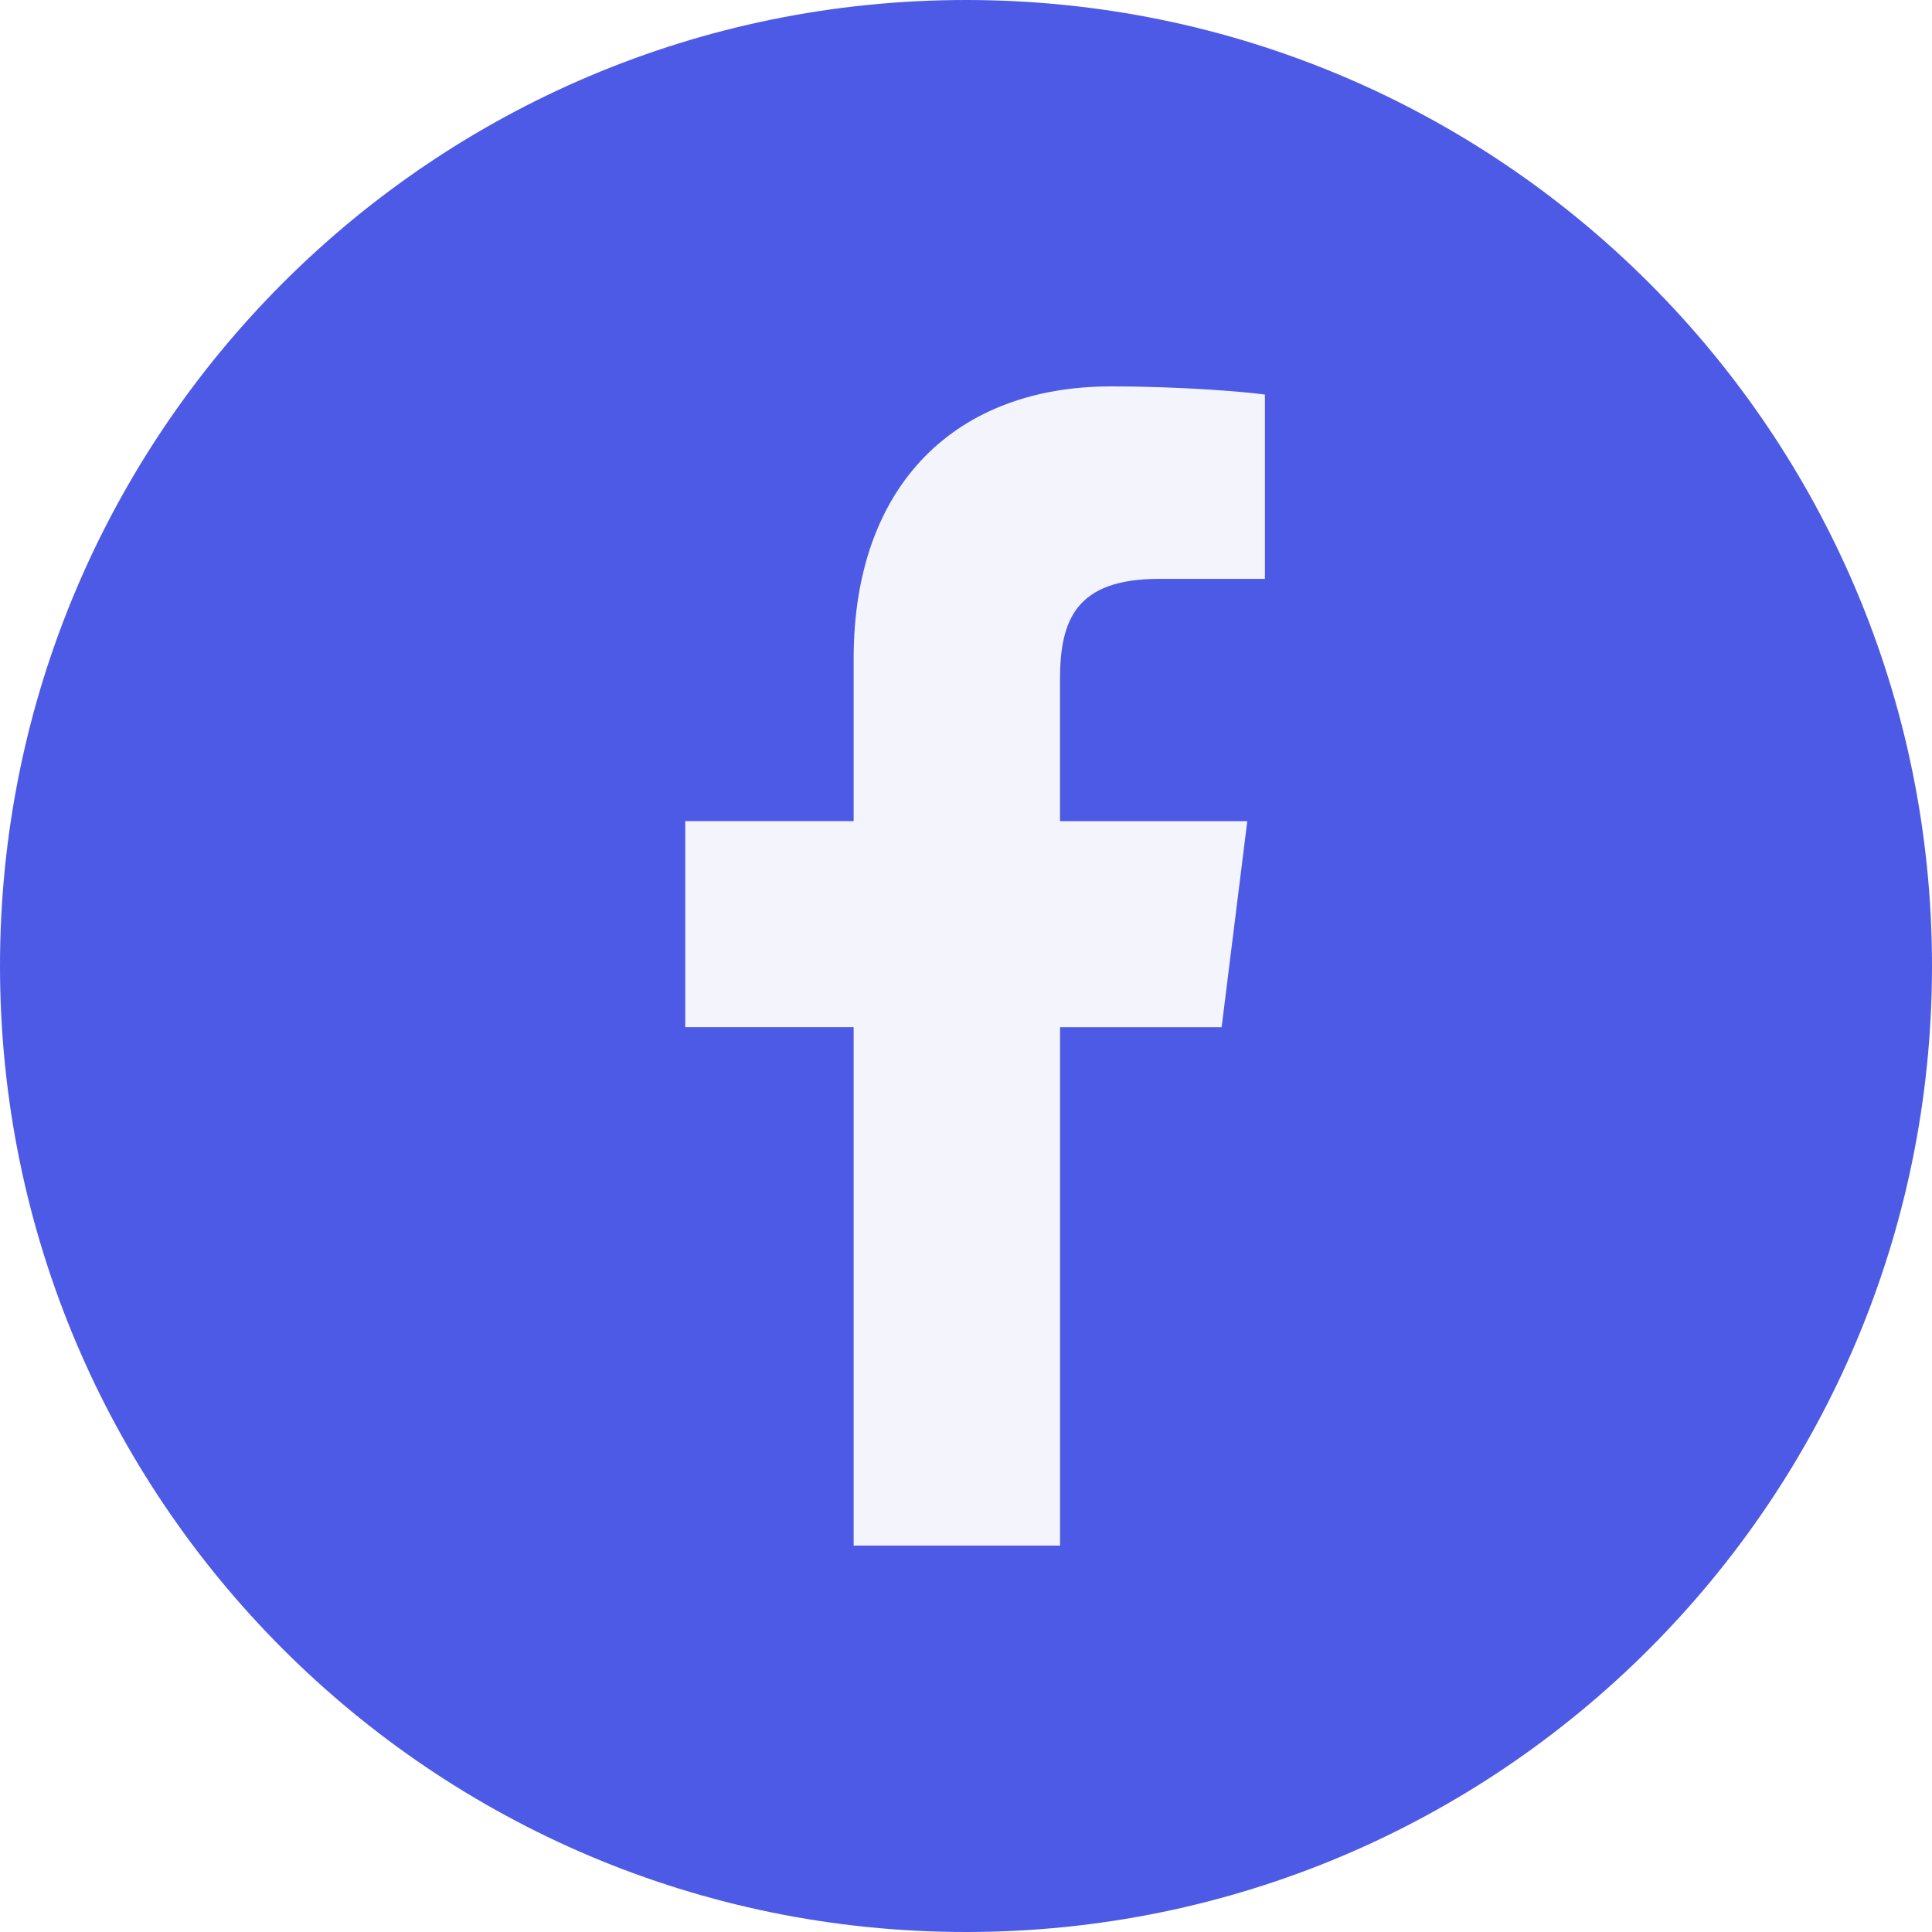
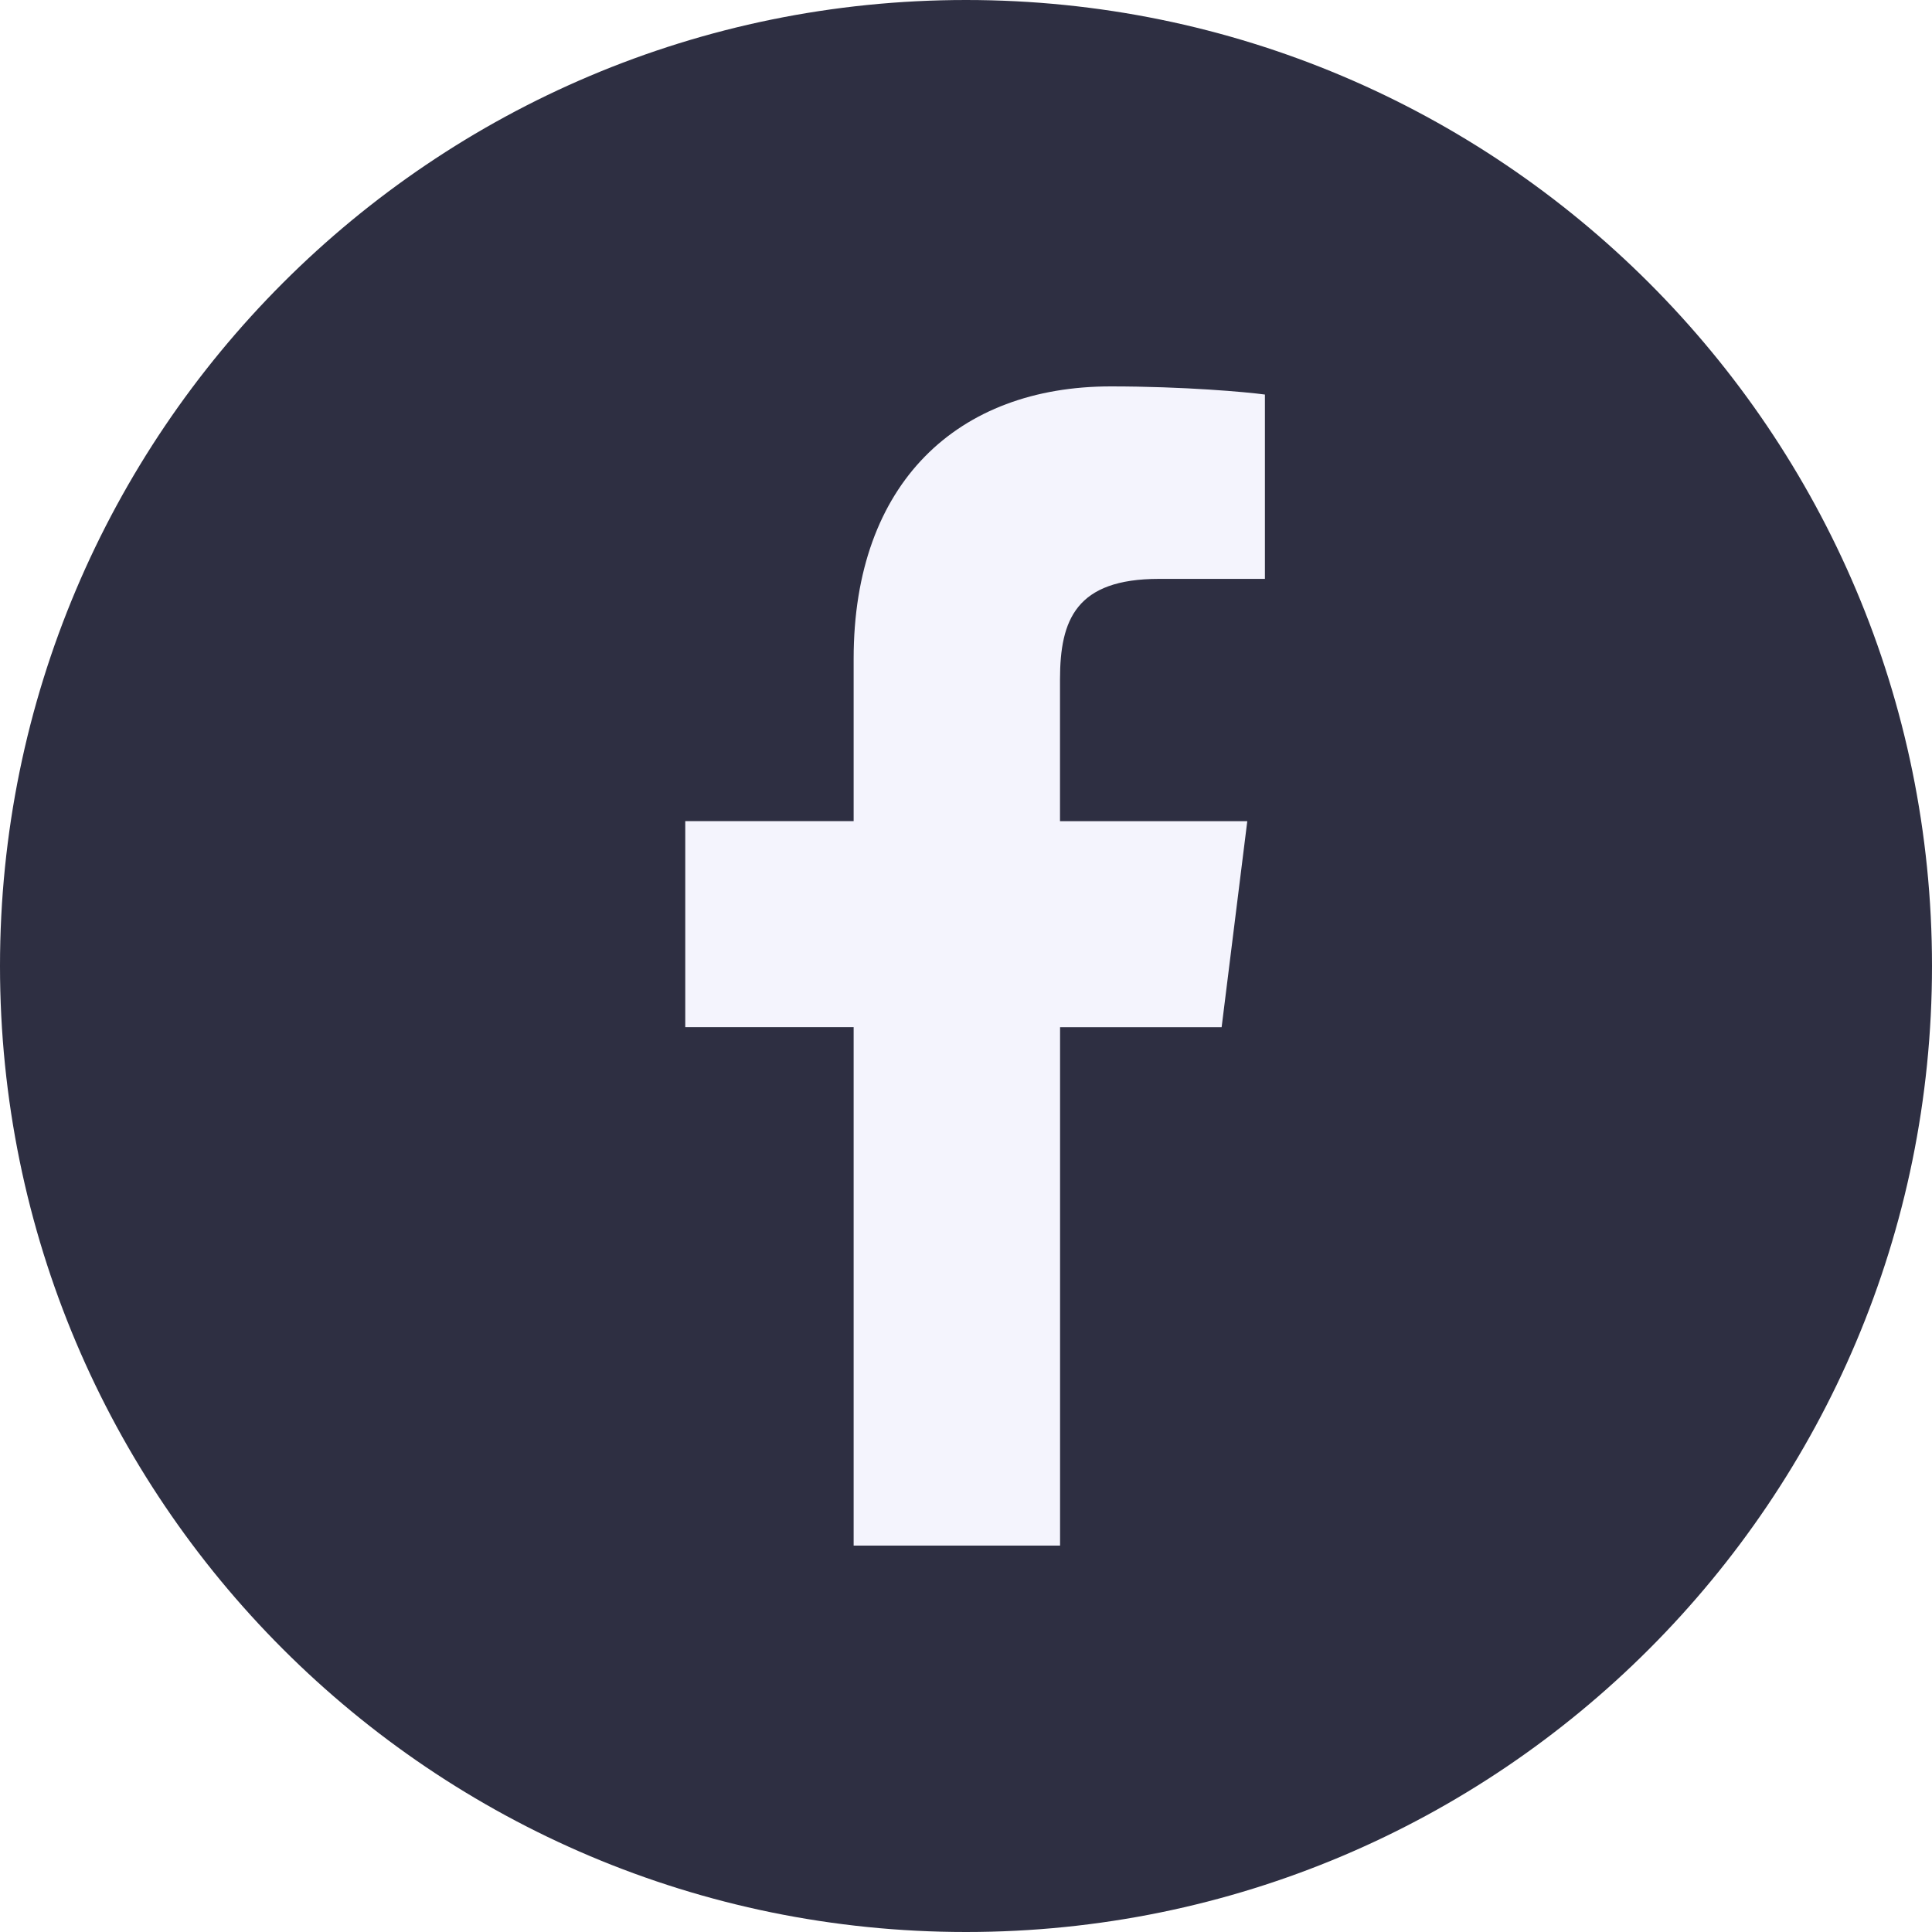
<svg xmlns="http://www.w3.org/2000/svg" version="1.1" width="32" height="32" viewBox="0 0 32 32">
-   <path fill="#4d5ae5" d="M32 16c0 4.418-1.791 8.418-4.686 11.314s-6.895 4.686-11.314 4.686c-4.418 0-8.418-1.791-11.314-4.686s-4.686-6.895-4.686-11.314c0-4.418 1.791-8.418 4.686-11.314s6.895-4.686 11.314-4.686c4.418 0 8.418 1.791 11.314 4.686s4.686 6.895 4.686 11.314z" />
+   <path fill="#2e2f42" d="M32 16c0 4.418-1.791 8.418-4.686 11.314s-6.895 4.686-11.314 4.686c-4.418 0-8.418-1.791-11.314-4.686s-4.686-6.895-4.686-11.314c0-4.418 1.791-8.418 4.686-11.314s6.895-4.686 11.314-4.686c4.418 0 8.418 1.791 11.314 4.686s4.686 6.895 4.686 11.314z" />
  <path fill="#f4f4fd" d="M19.198 9.588h1.753v-3.053c-0.302-0.042-1.342-0.135-2.554-0.135-2.527 0-4.258 1.59-4.258 4.511v2.689h-2.789v3.413h2.789v8.587h3.419v-8.586h2.676l0.425-3.413h-3.102v-2.351c0.001-0.986 0.266-1.662 1.641-1.662z" />
</svg>
